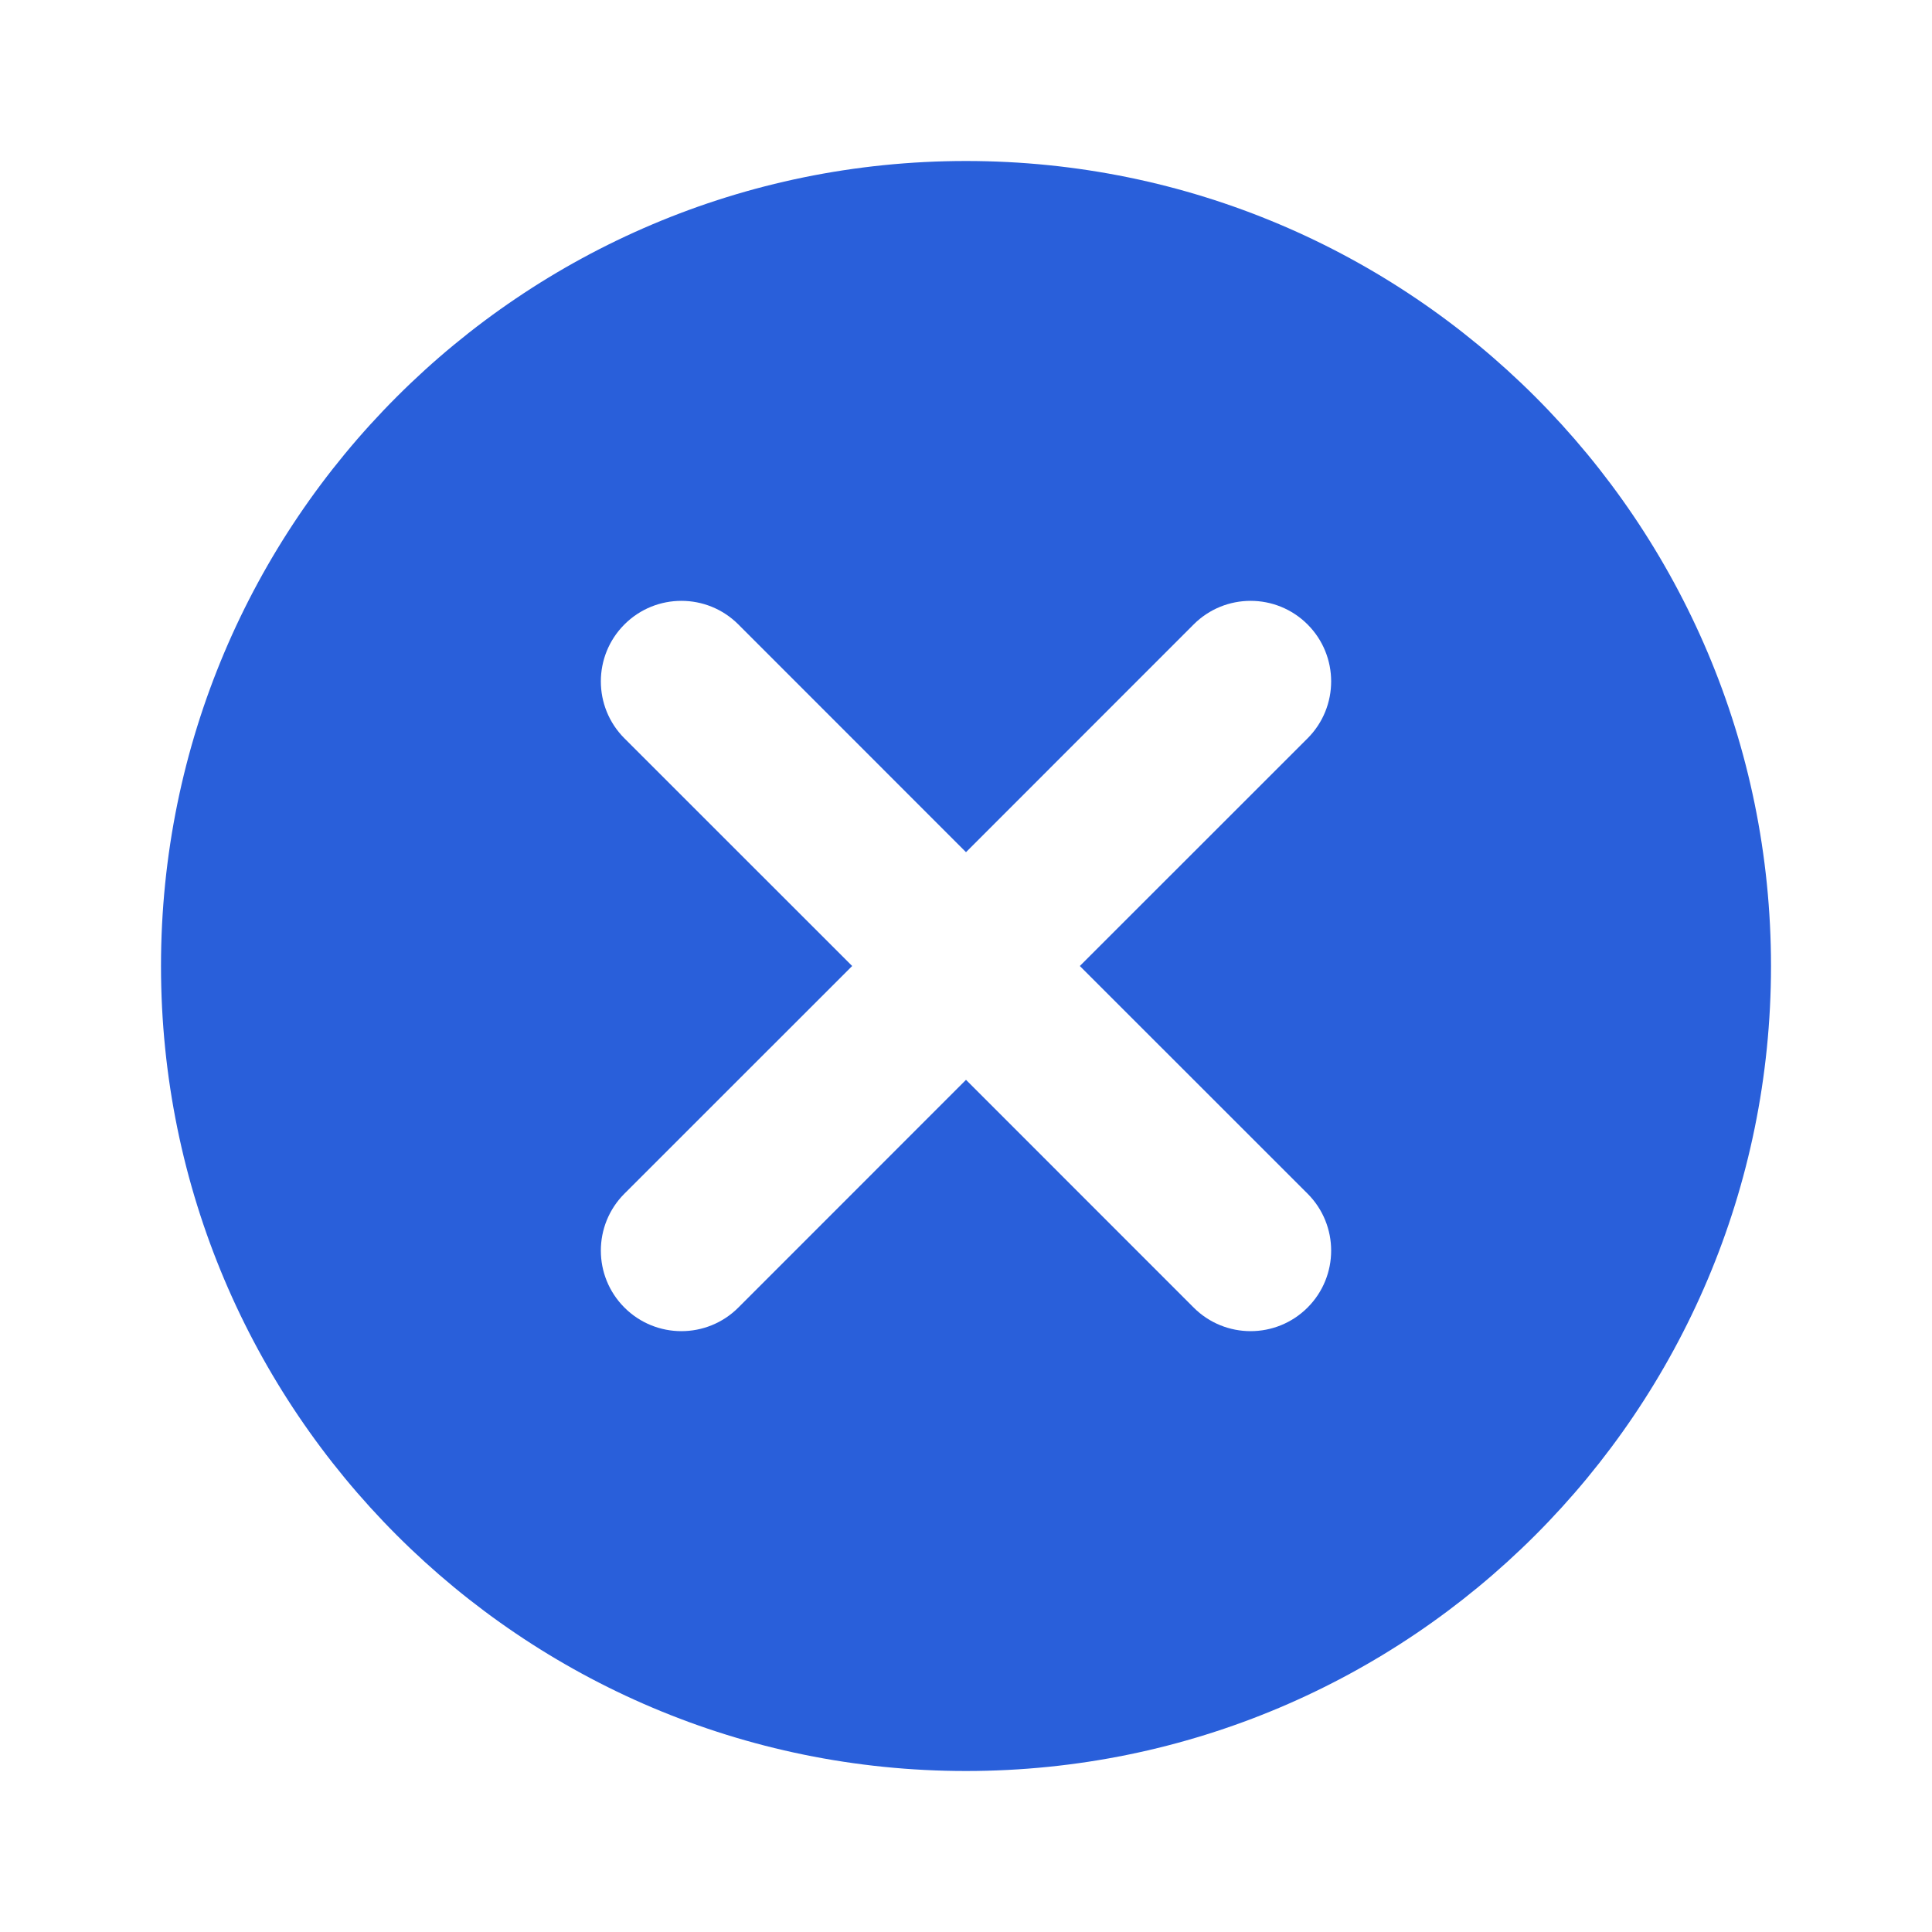
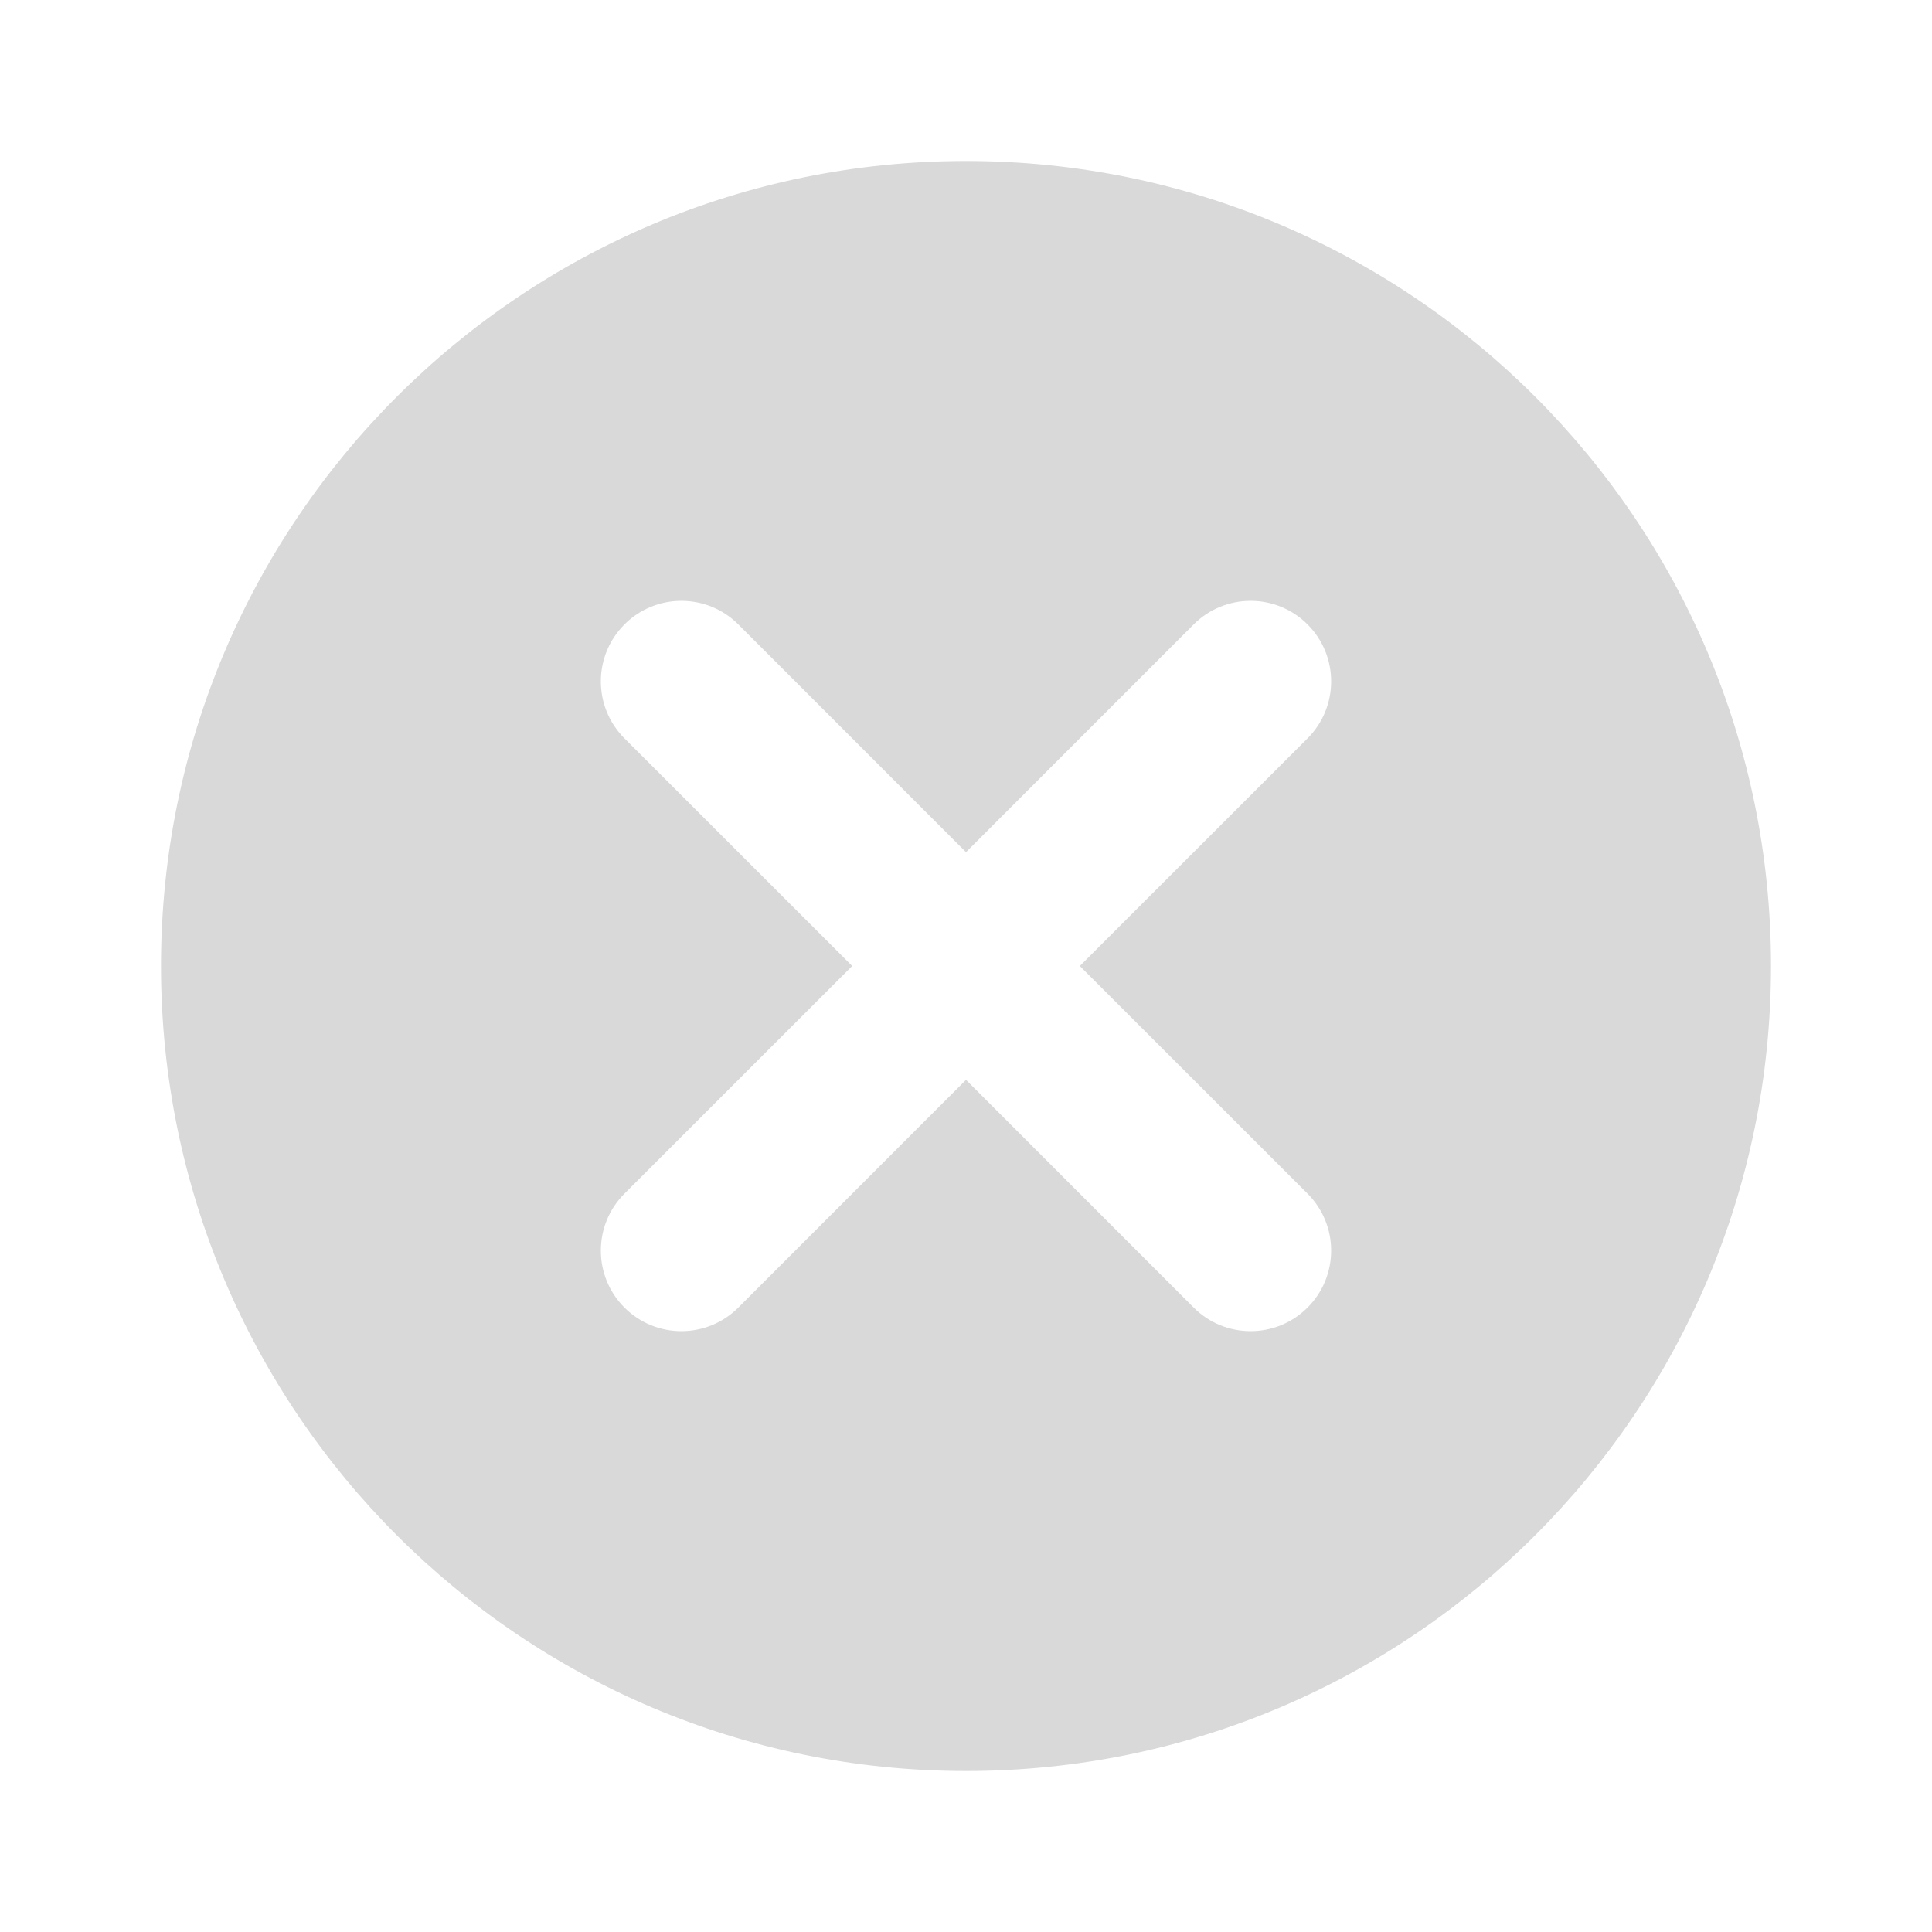
<svg xmlns="http://www.w3.org/2000/svg" width="24px" height="24px" viewBox="-2 -2 24 24" preserveAspectRatio="xMinYMin" class="jam jam-close-circle-f">
-   <path d="M11.414 10l2.829-2.828a1 1 0 1 0-1.415-1.415L10 8.586 7.172 5.757a1 1 0 0 0-1.415 1.415L8.586 10l-2.829 2.828a1 1 0 0 0 1.415 1.415L10 11.414l2.828 2.829a1 1 0 0 0 1.415-1.415L11.414 10zM10 20C4.477 20 0 15.523 0 10S4.477 0 10 0s10 4.477 10 10-4.477 10-10 10z" fill="#295fda" />
+   <path d="M11.414 10l2.829-2.828a1 1 0 1 0-1.415-1.415L10 8.586 7.172 5.757a1 1 0 0 0-1.415 1.415L8.586 10l-2.829 2.828a1 1 0 0 0 1.415 1.415L10 11.414l2.828 2.829a1 1 0 0 0 1.415-1.415L11.414 10zM10 20C4.477 20 0 15.523 0 10S4.477 0 10 0s10 4.477 10 10-4.477 10-10 10z" fill="#d9d9d9" />
</svg>
